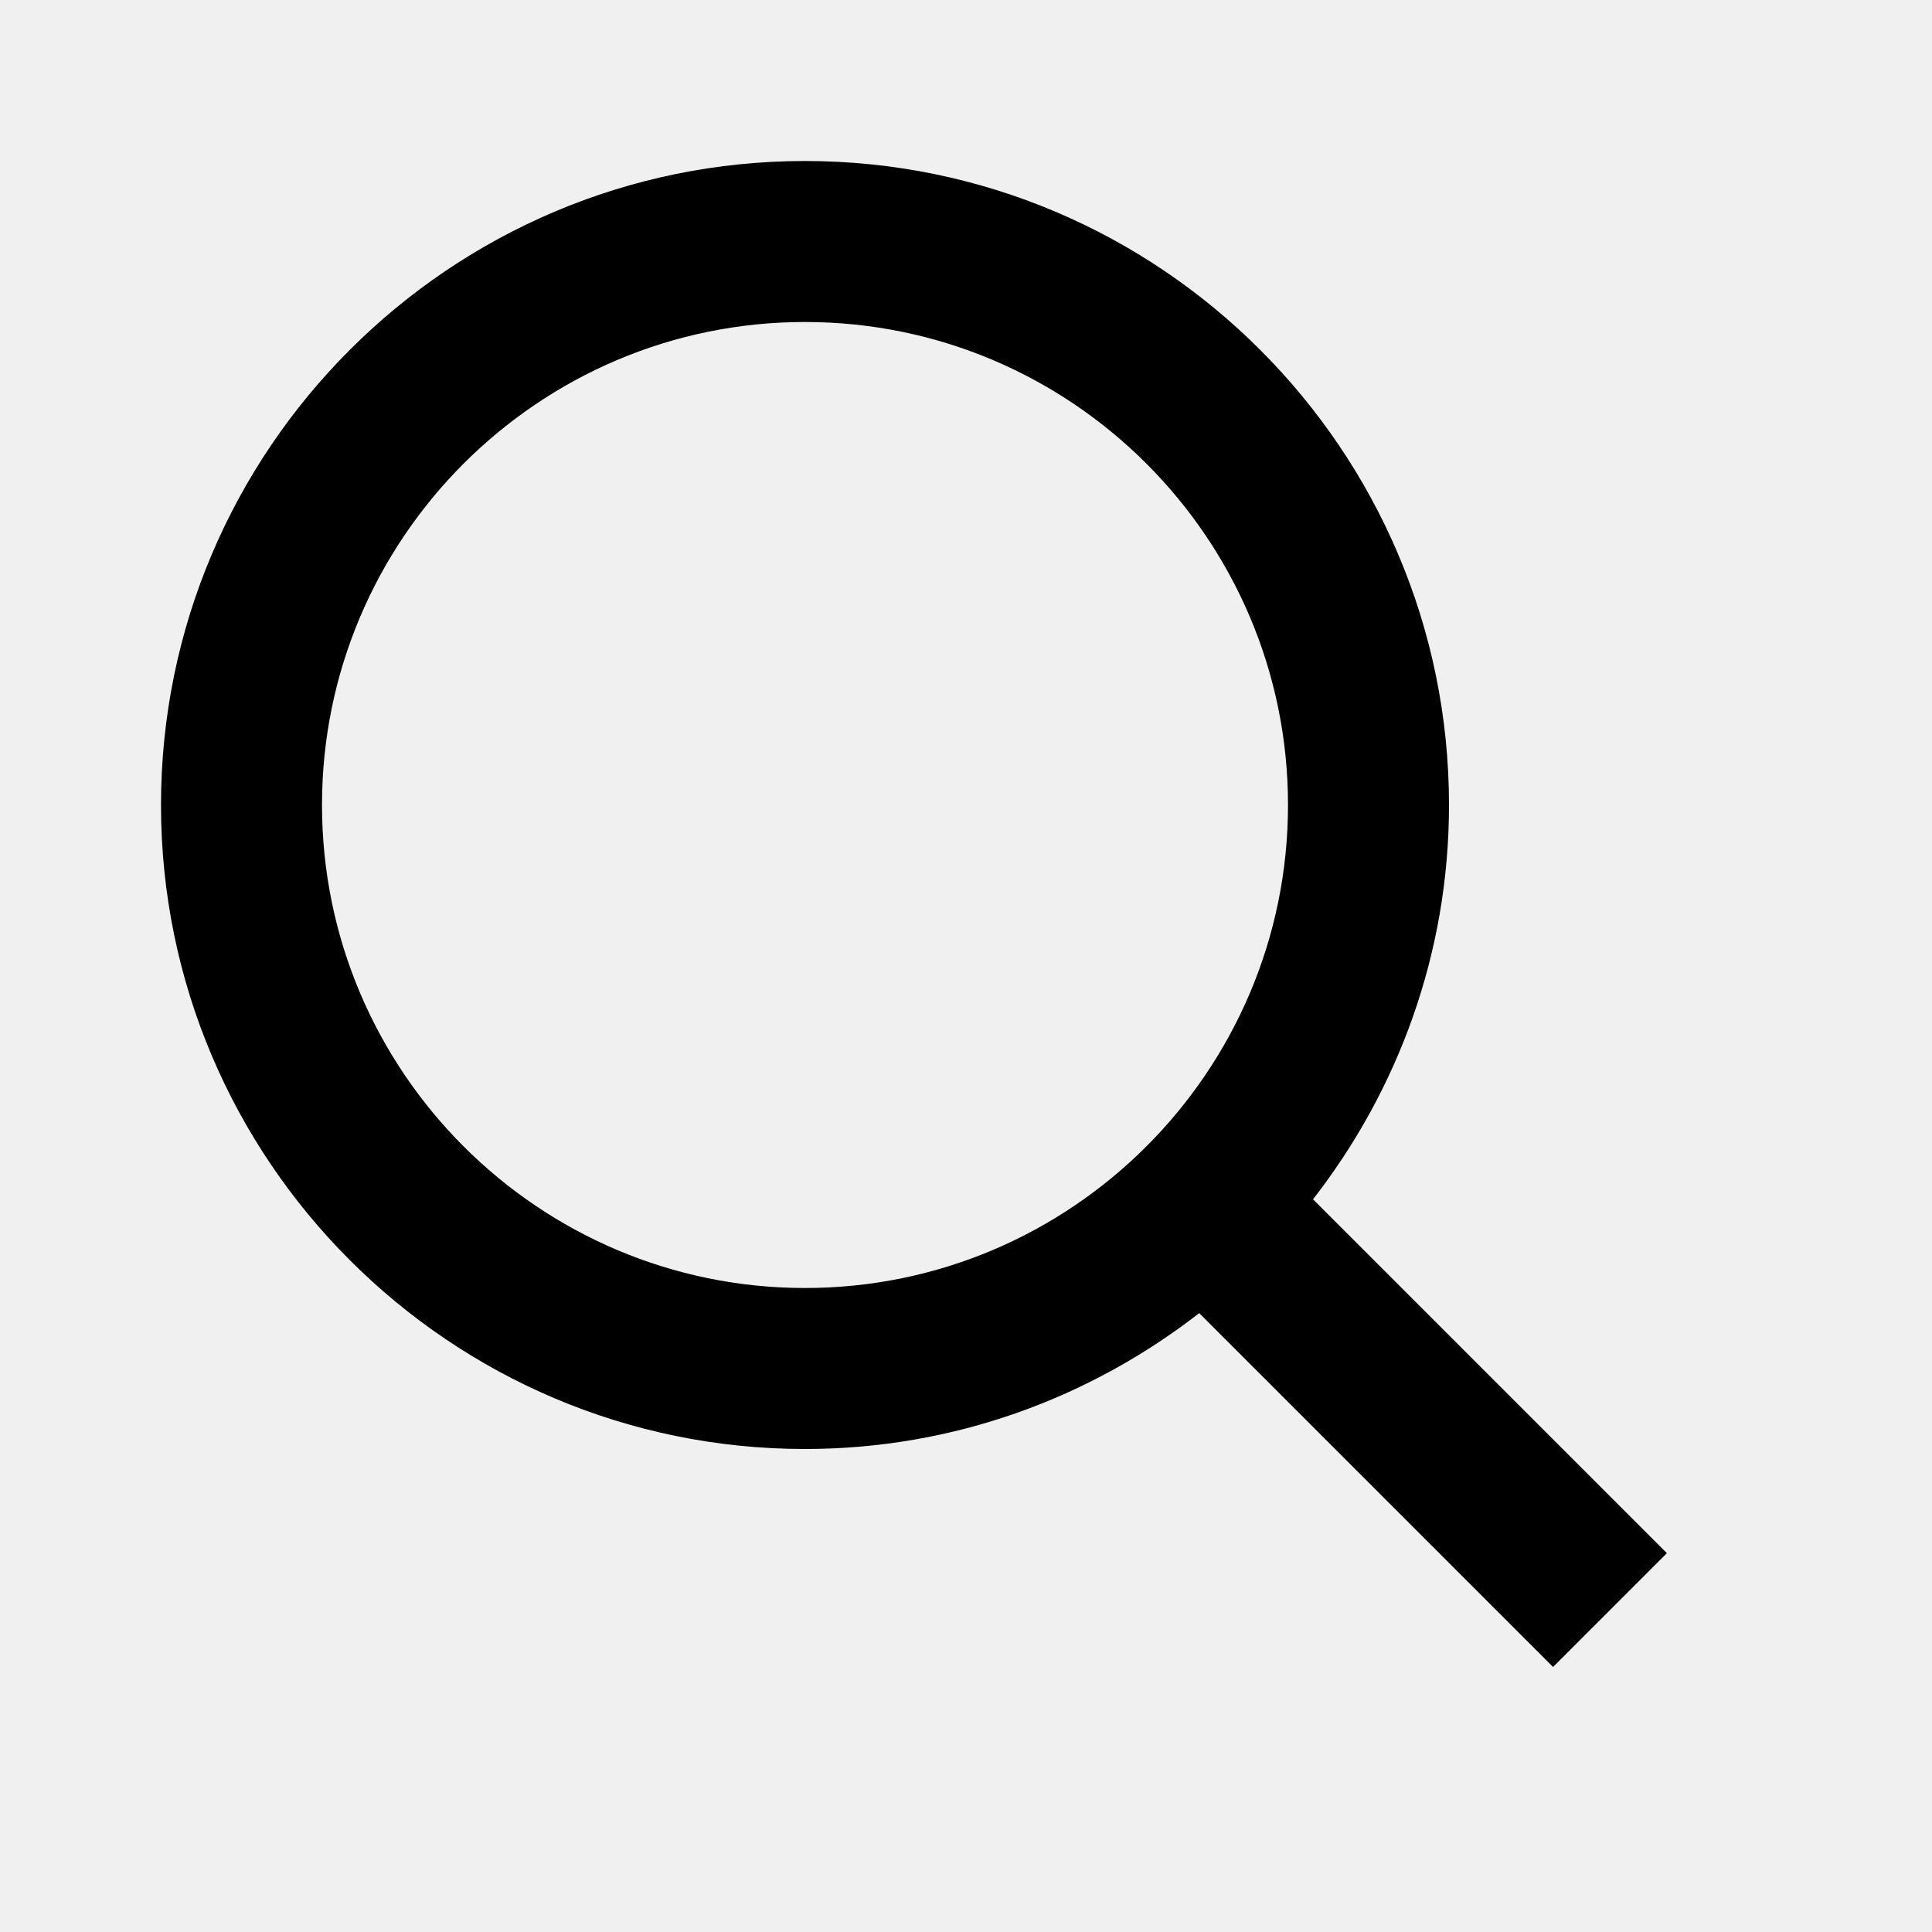
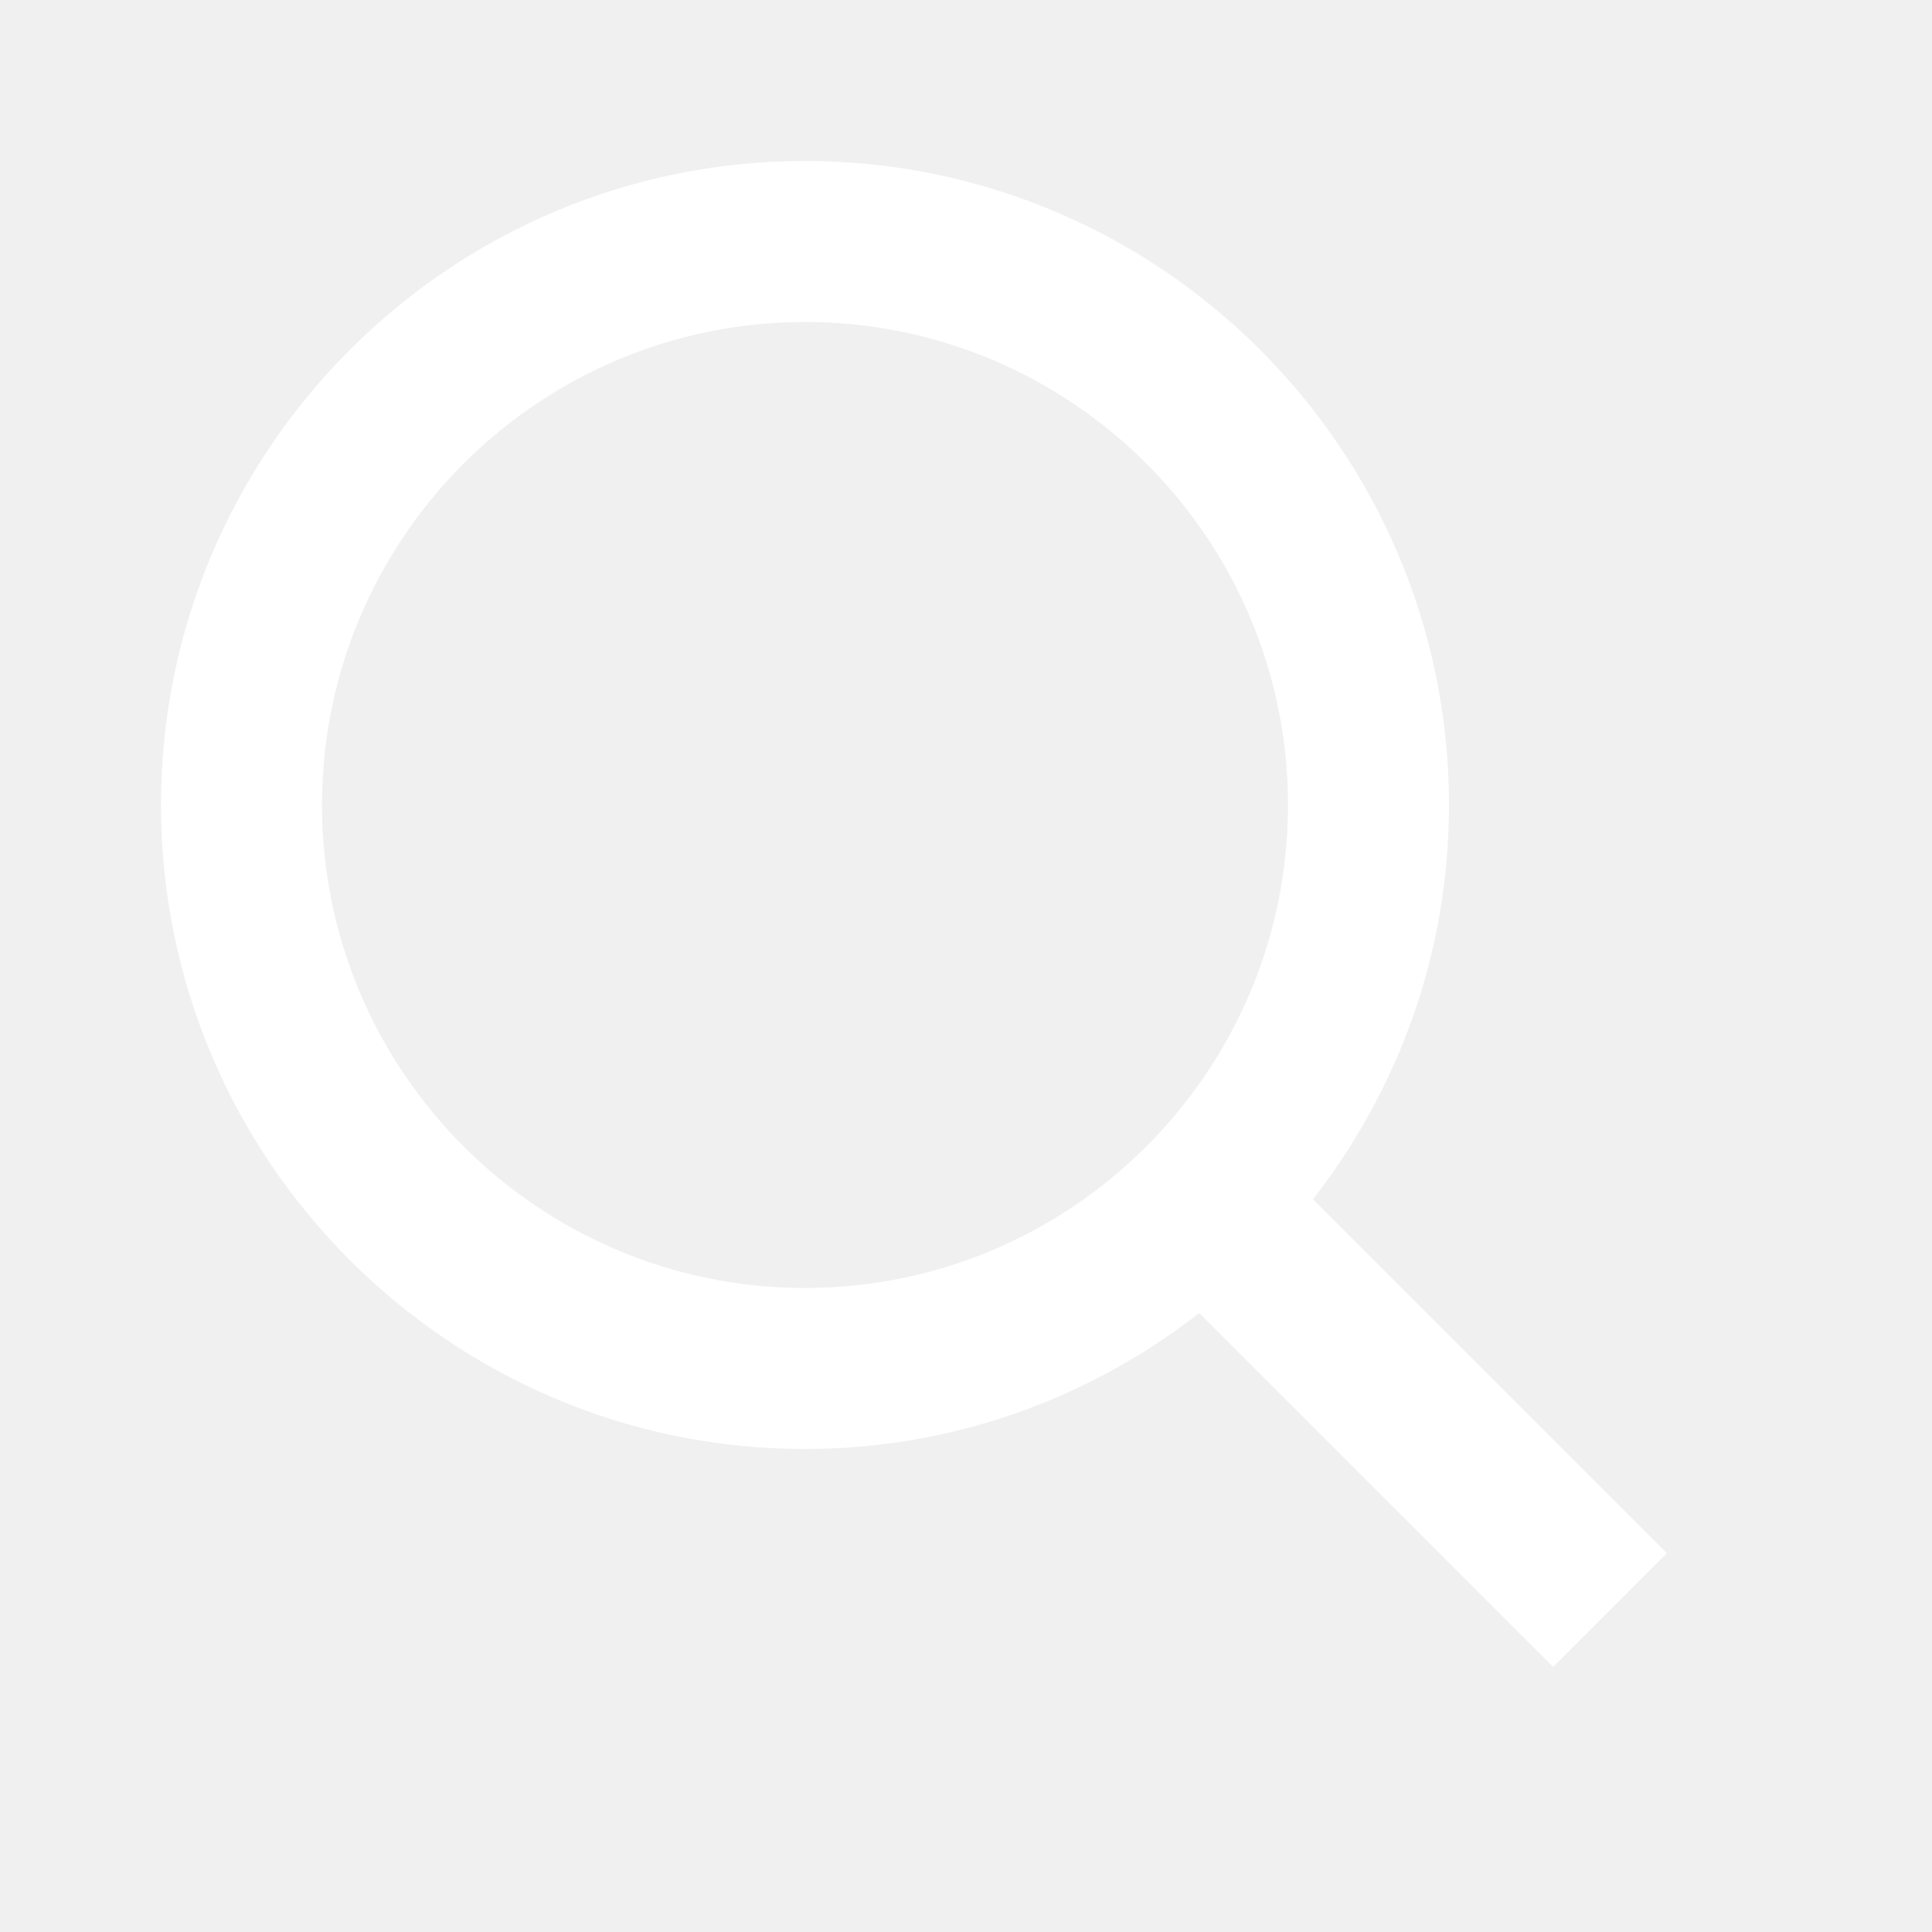
<svg xmlns="http://www.w3.org/2000/svg" width="24" height="24" viewBox="0 0 24 24">
-   <path d="M10,18c1.846,0,3.543-0.635,4.897-1.688l4.396,4.396l1.414-1.414l-4.396-4.396C17.365,13.543,18,11.846,18,10 c0-4.411-3.589-8-8-8s-8,3.589-8,8S5.589,18,10,18z M10,4c3.309,0,6,2.691,6,6s-2.691,6-6,6s-6-2.691-6-6S6.691,4,10,4z" />
+   <path fill="white" d="M10,18c1.846,0,3.543-0.635,4.897-1.688l4.396,4.396l1.414-1.414l-4.396-4.396C17.365,13.543,18,11.846,18,10 c0-4.411-3.589-8-8-8s-8,3.589-8,8S5.589,18,10,18z M10,4c3.309,0,6,2.691,6,6s-2.691,6-6,6s-6-2.691-6-6S6.691,4,10,4z" />
</svg>
